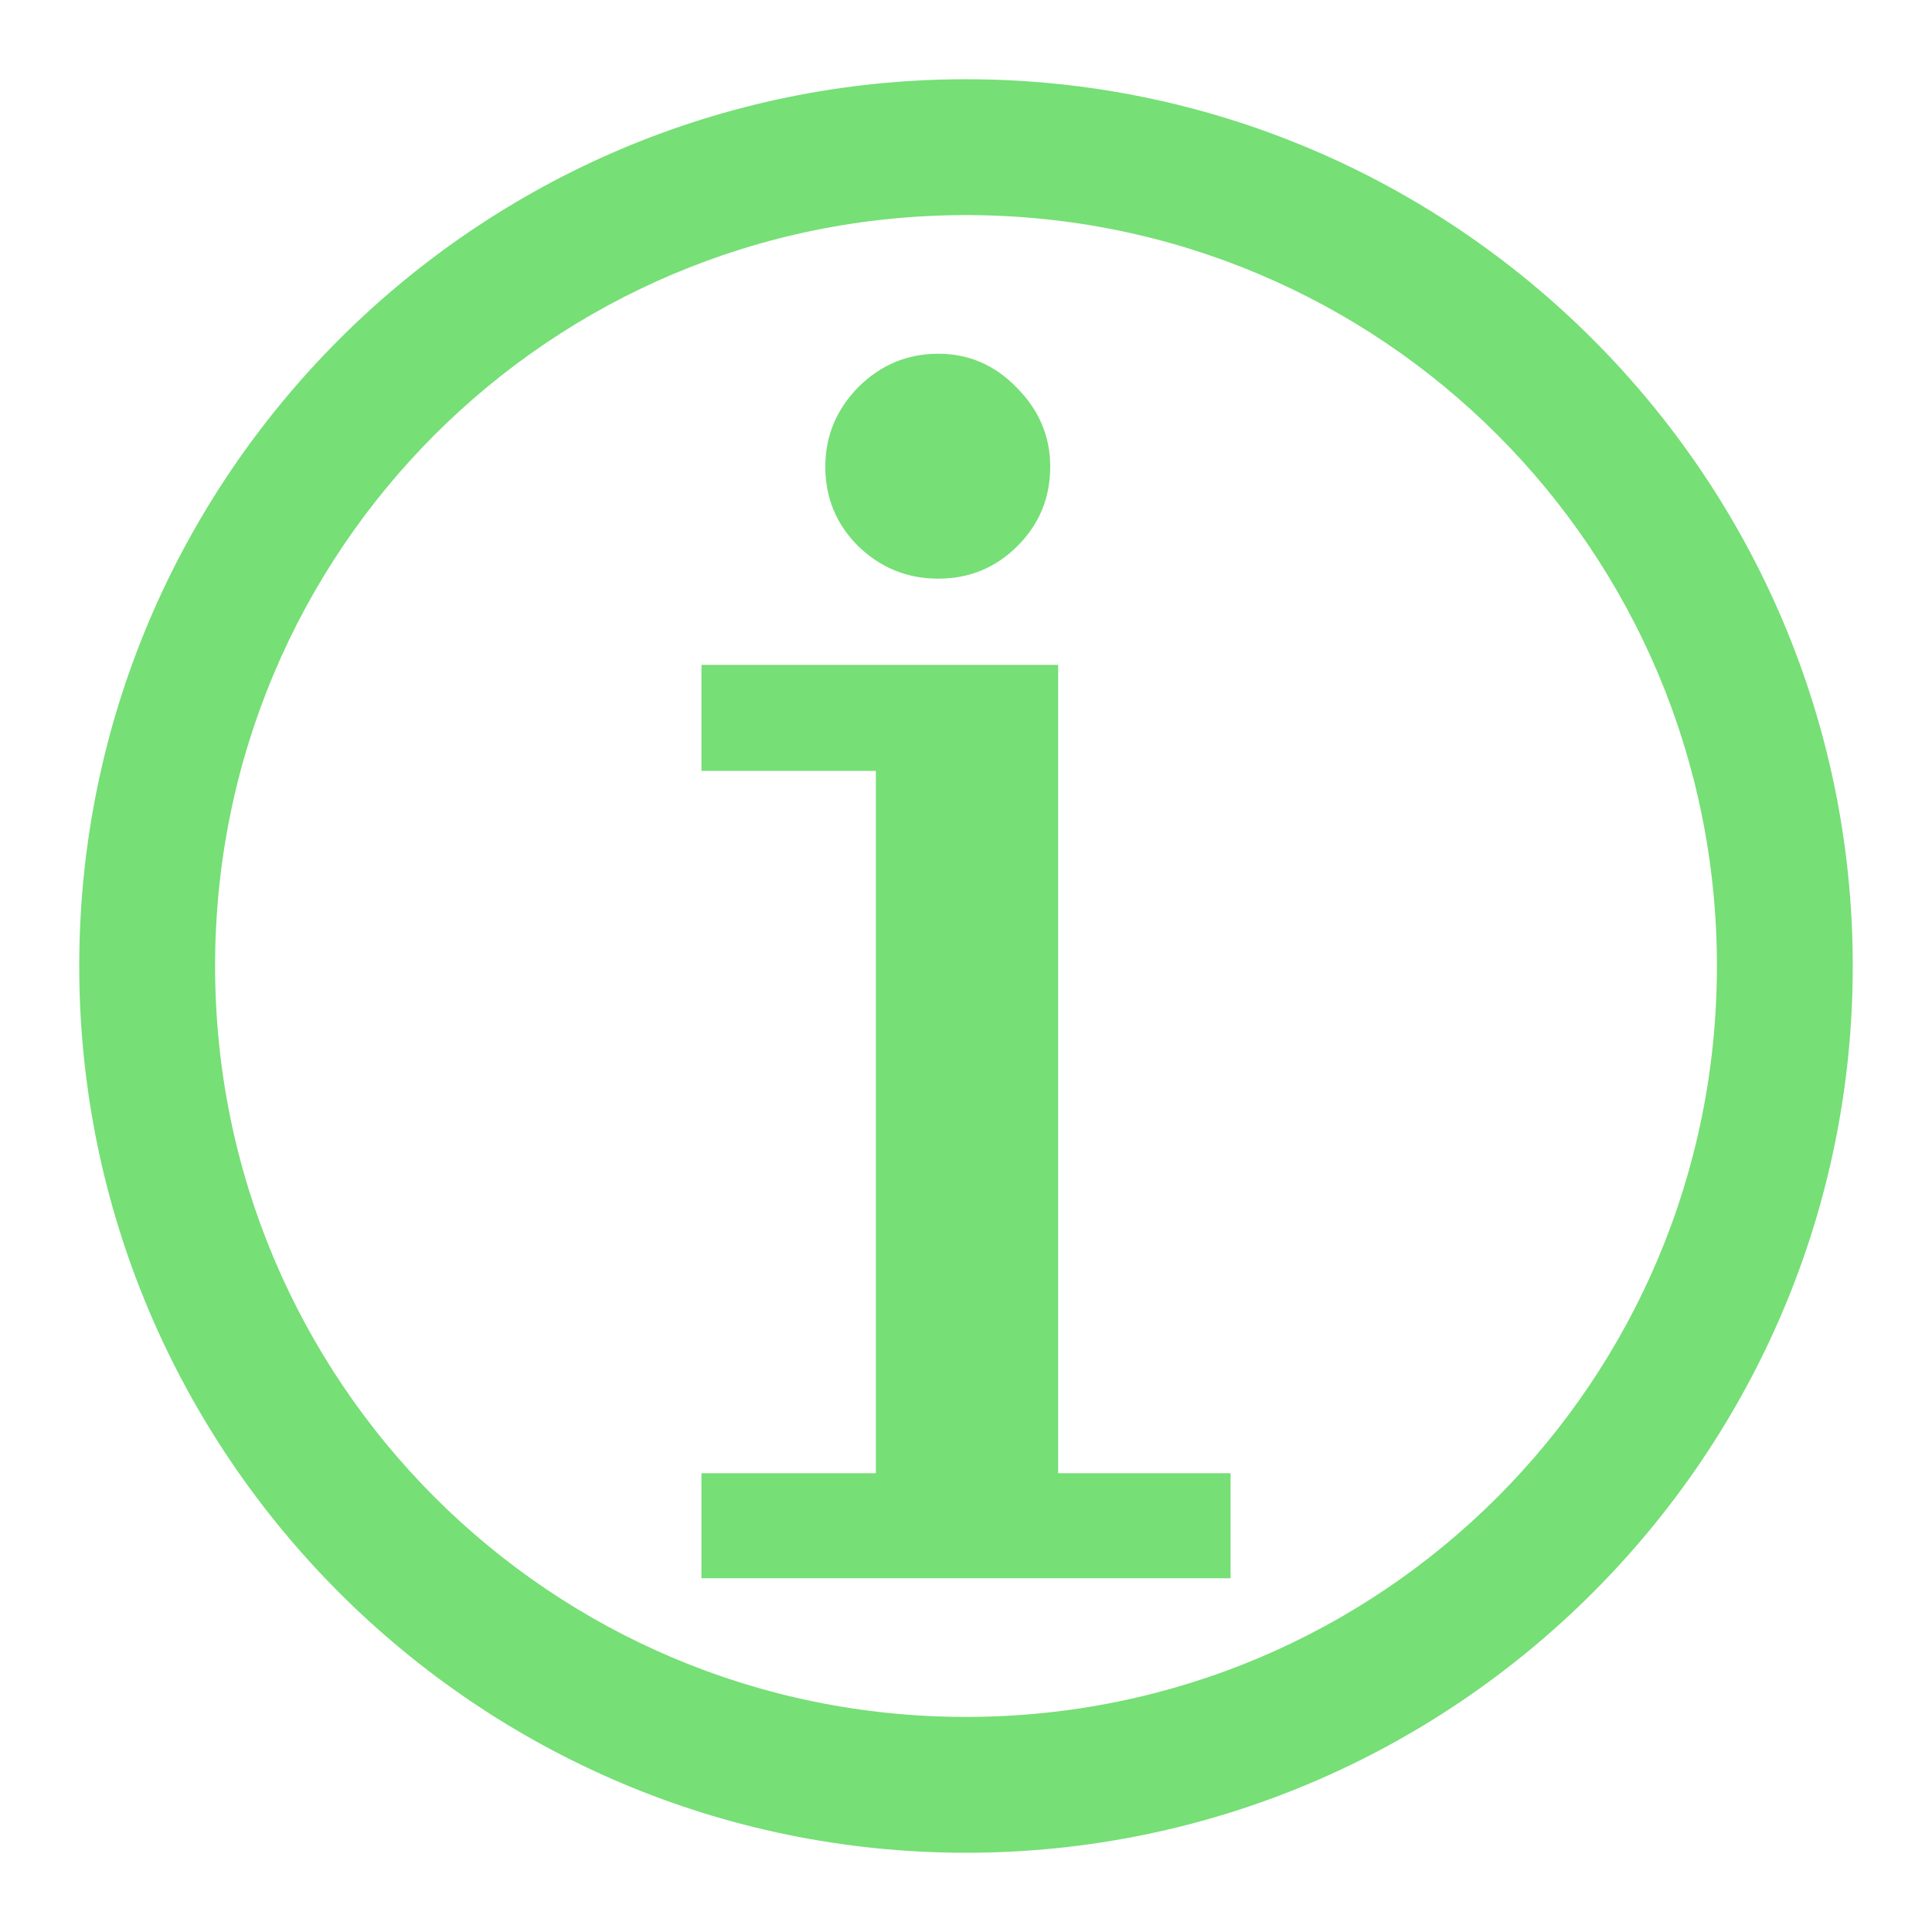
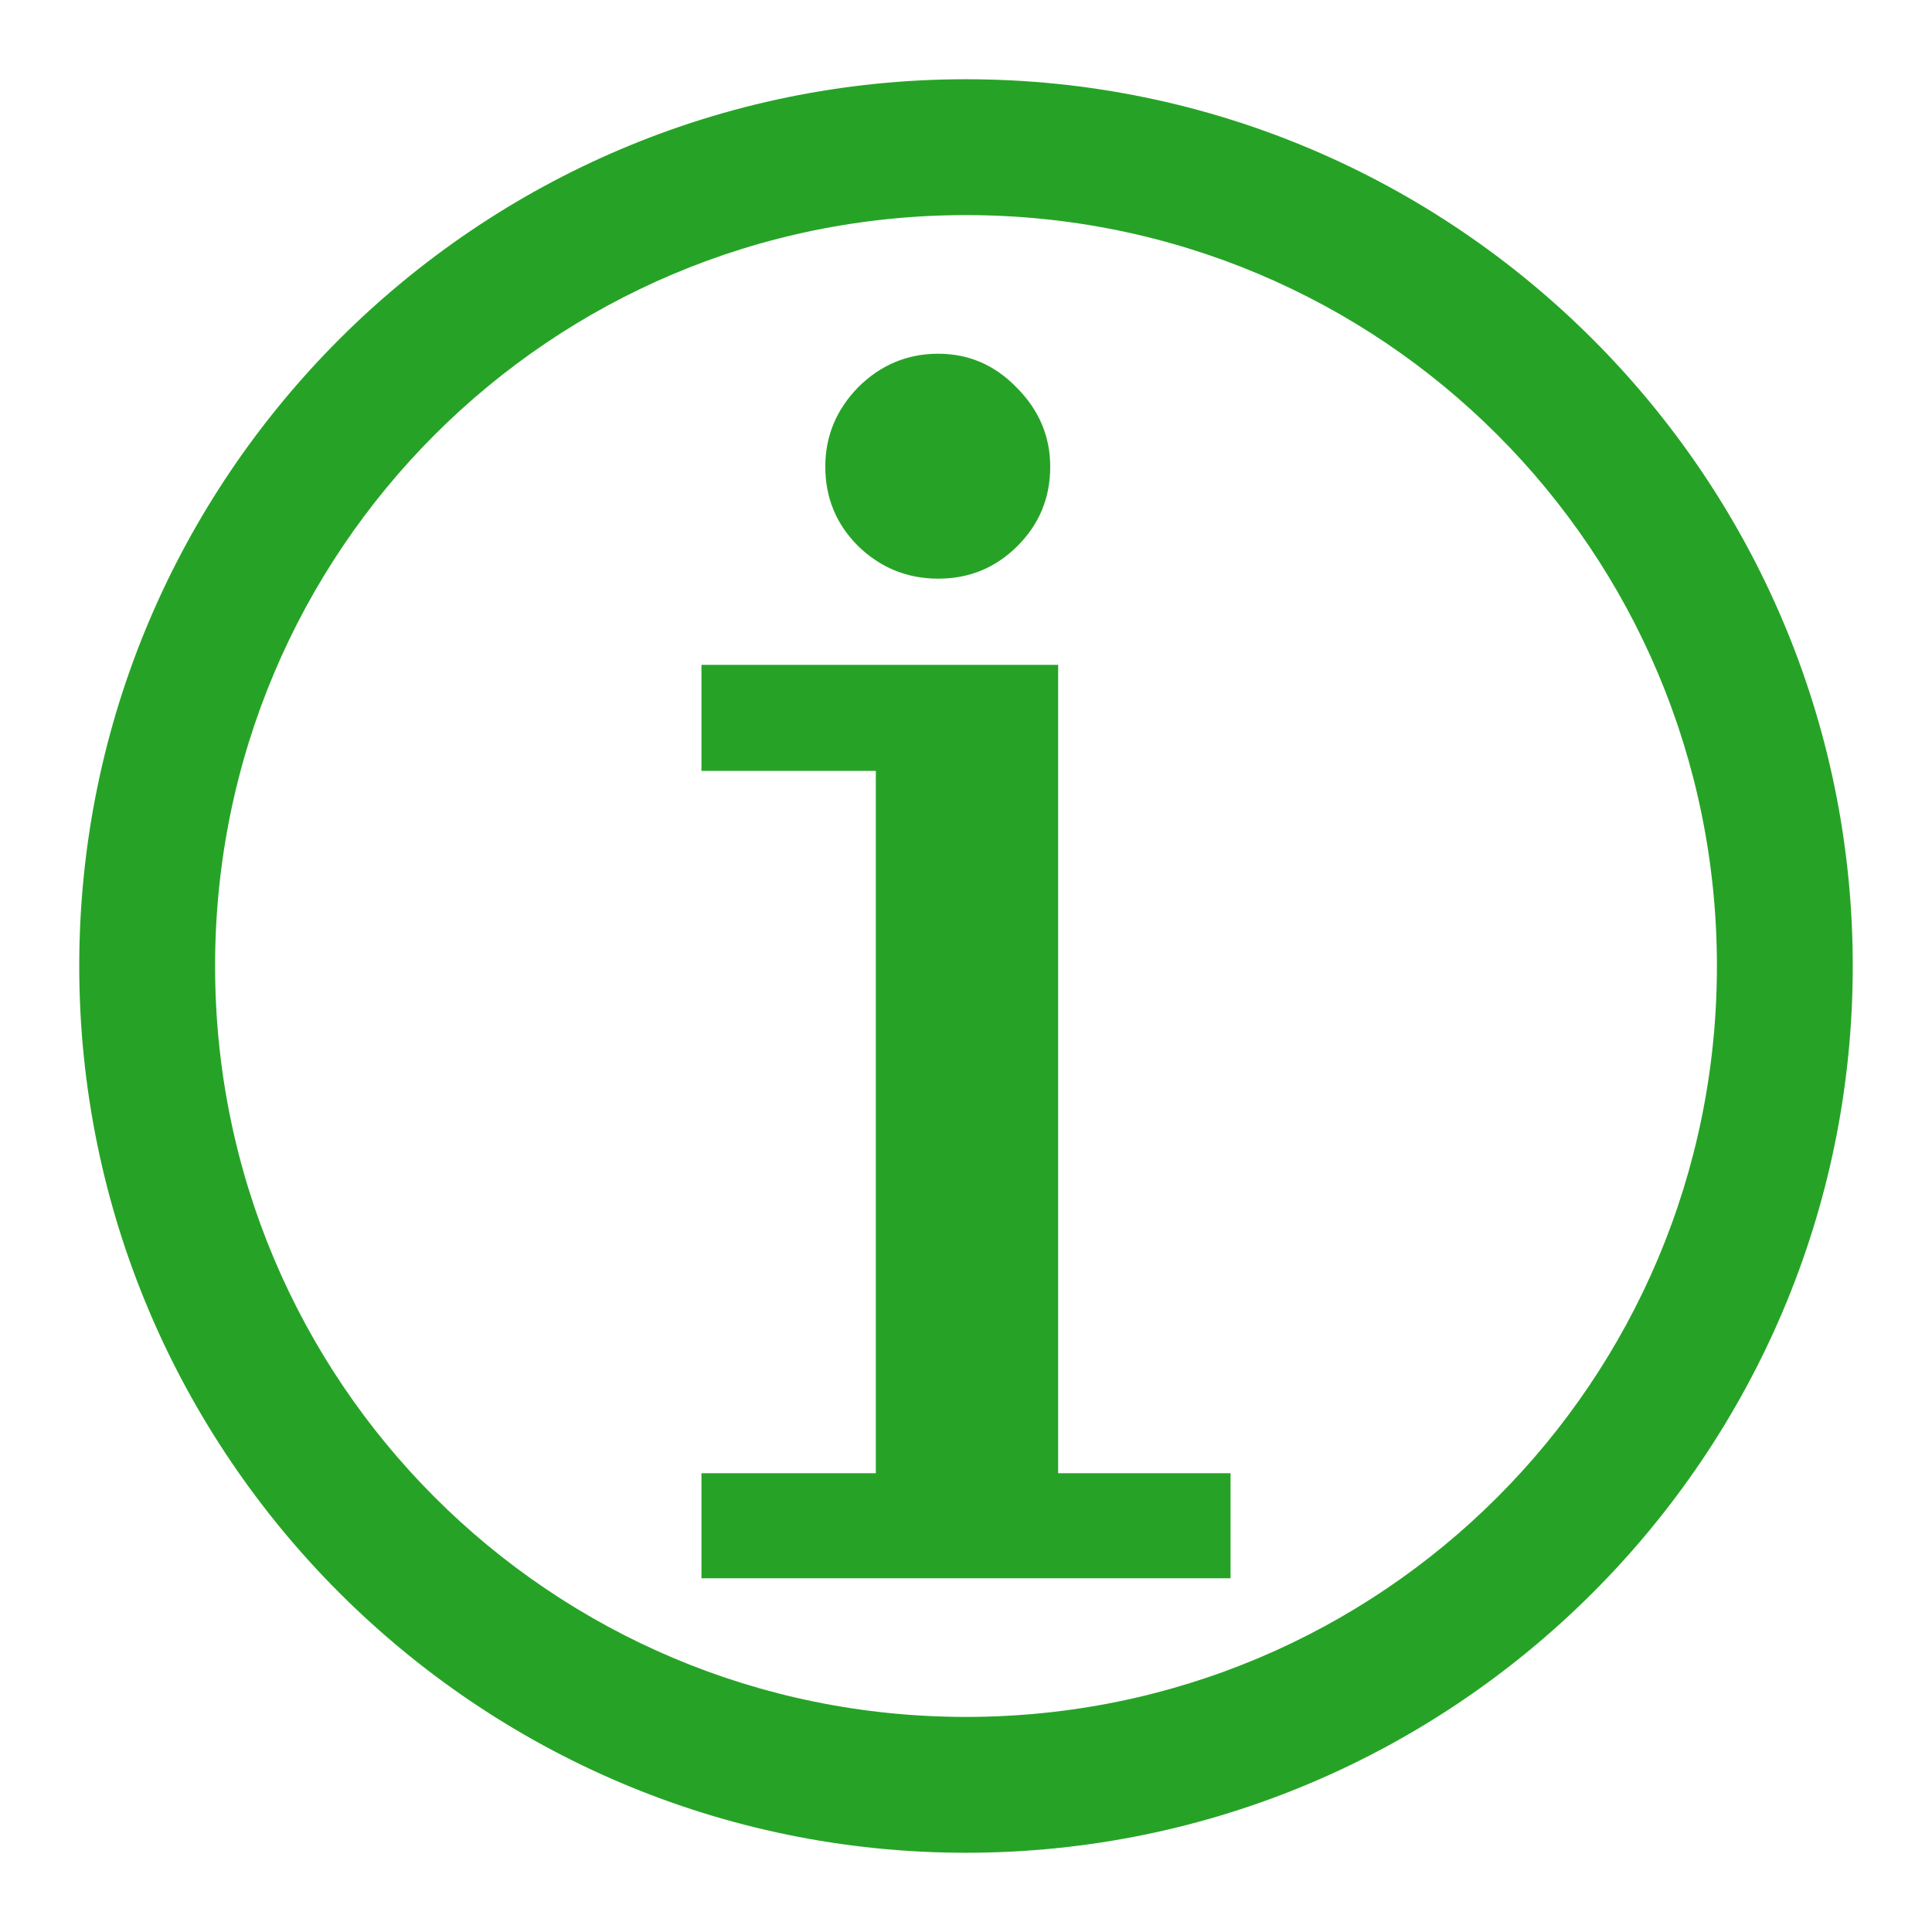
<svg xmlns="http://www.w3.org/2000/svg" style="height: 32px; width: 32px;" width="32px" height="32px" viewBox="0 0 512 512">
  <path d="M0 0h512v512H0z" fill="#000000" fill-opacity="0" style="--darkreader-inline-fill: #000000;" data-darkreader-inline-fill="" />
  <g class="" style="" transform="translate(0,0)">
-     <path d="M256 21C126.426 21 21 126.426 21 256s105.426 235 235 235 235-105.426 235-235S385.574 21 256 21zm0 36c110.118 0 199 88.882 199 199s-88.882 199-199 199S57 366.118 57 256 145.882 57 256 57zm-7.352 36.744c-8.227 0-15.317 2.976-21.27 8.928-5.776 5.952-8.665 12.955-8.665 21.008 0 8.227 2.89 15.23 8.666 21.006 5.95 5.776 13.04 8.666 21.268 8.666 8.228 0 15.23-2.89 21.006-8.666 5.777-5.777 8.666-12.78 8.666-21.006 0-8.053-2.976-15.056-8.927-21.008-5.777-5.952-12.692-8.928-20.745-8.928zm-62.757 82.453v28.096h46.215v186.13H185.89v27.833h140.22v-27.834h-45.69V176.197h-94.53z" fill="#76df76" fill-opacity="1" style="--darkreader-inline-fill: #8b8104;" data-darkreader-inline-fill="" />
+     <path d="M256 21C126.426 21 21 126.426 21 256s105.426 235 235 235 235-105.426 235-235S385.574 21 256 21zm0 36c110.118 0 199 88.882 199 199s-88.882 199-199 199S57 366.118 57 256 145.882 57 256 57zm-7.352 36.744c-8.227 0-15.317 2.976-21.27 8.928-5.776 5.952-8.665 12.955-8.665 21.008 0 8.227 2.89 15.23 8.666 21.006 5.95 5.776 13.04 8.666 21.268 8.666 8.228 0 15.23-2.89 21.006-8.666 5.777-5.777 8.666-12.78 8.666-21.006 0-8.053-2.976-15.056-8.927-21.008-5.777-5.952-12.692-8.928-20.745-8.928zm-62.757 82.453v28.096h46.215v186.13H185.89v27.833h140.22v-27.834h-45.69V176.197h-94.53z" fill="#26a326" fill-opacity="1" style="--darkreader-inline-fill: #8b8104;" data-darkreader-inline-fill="" />
  </g>
</svg>
